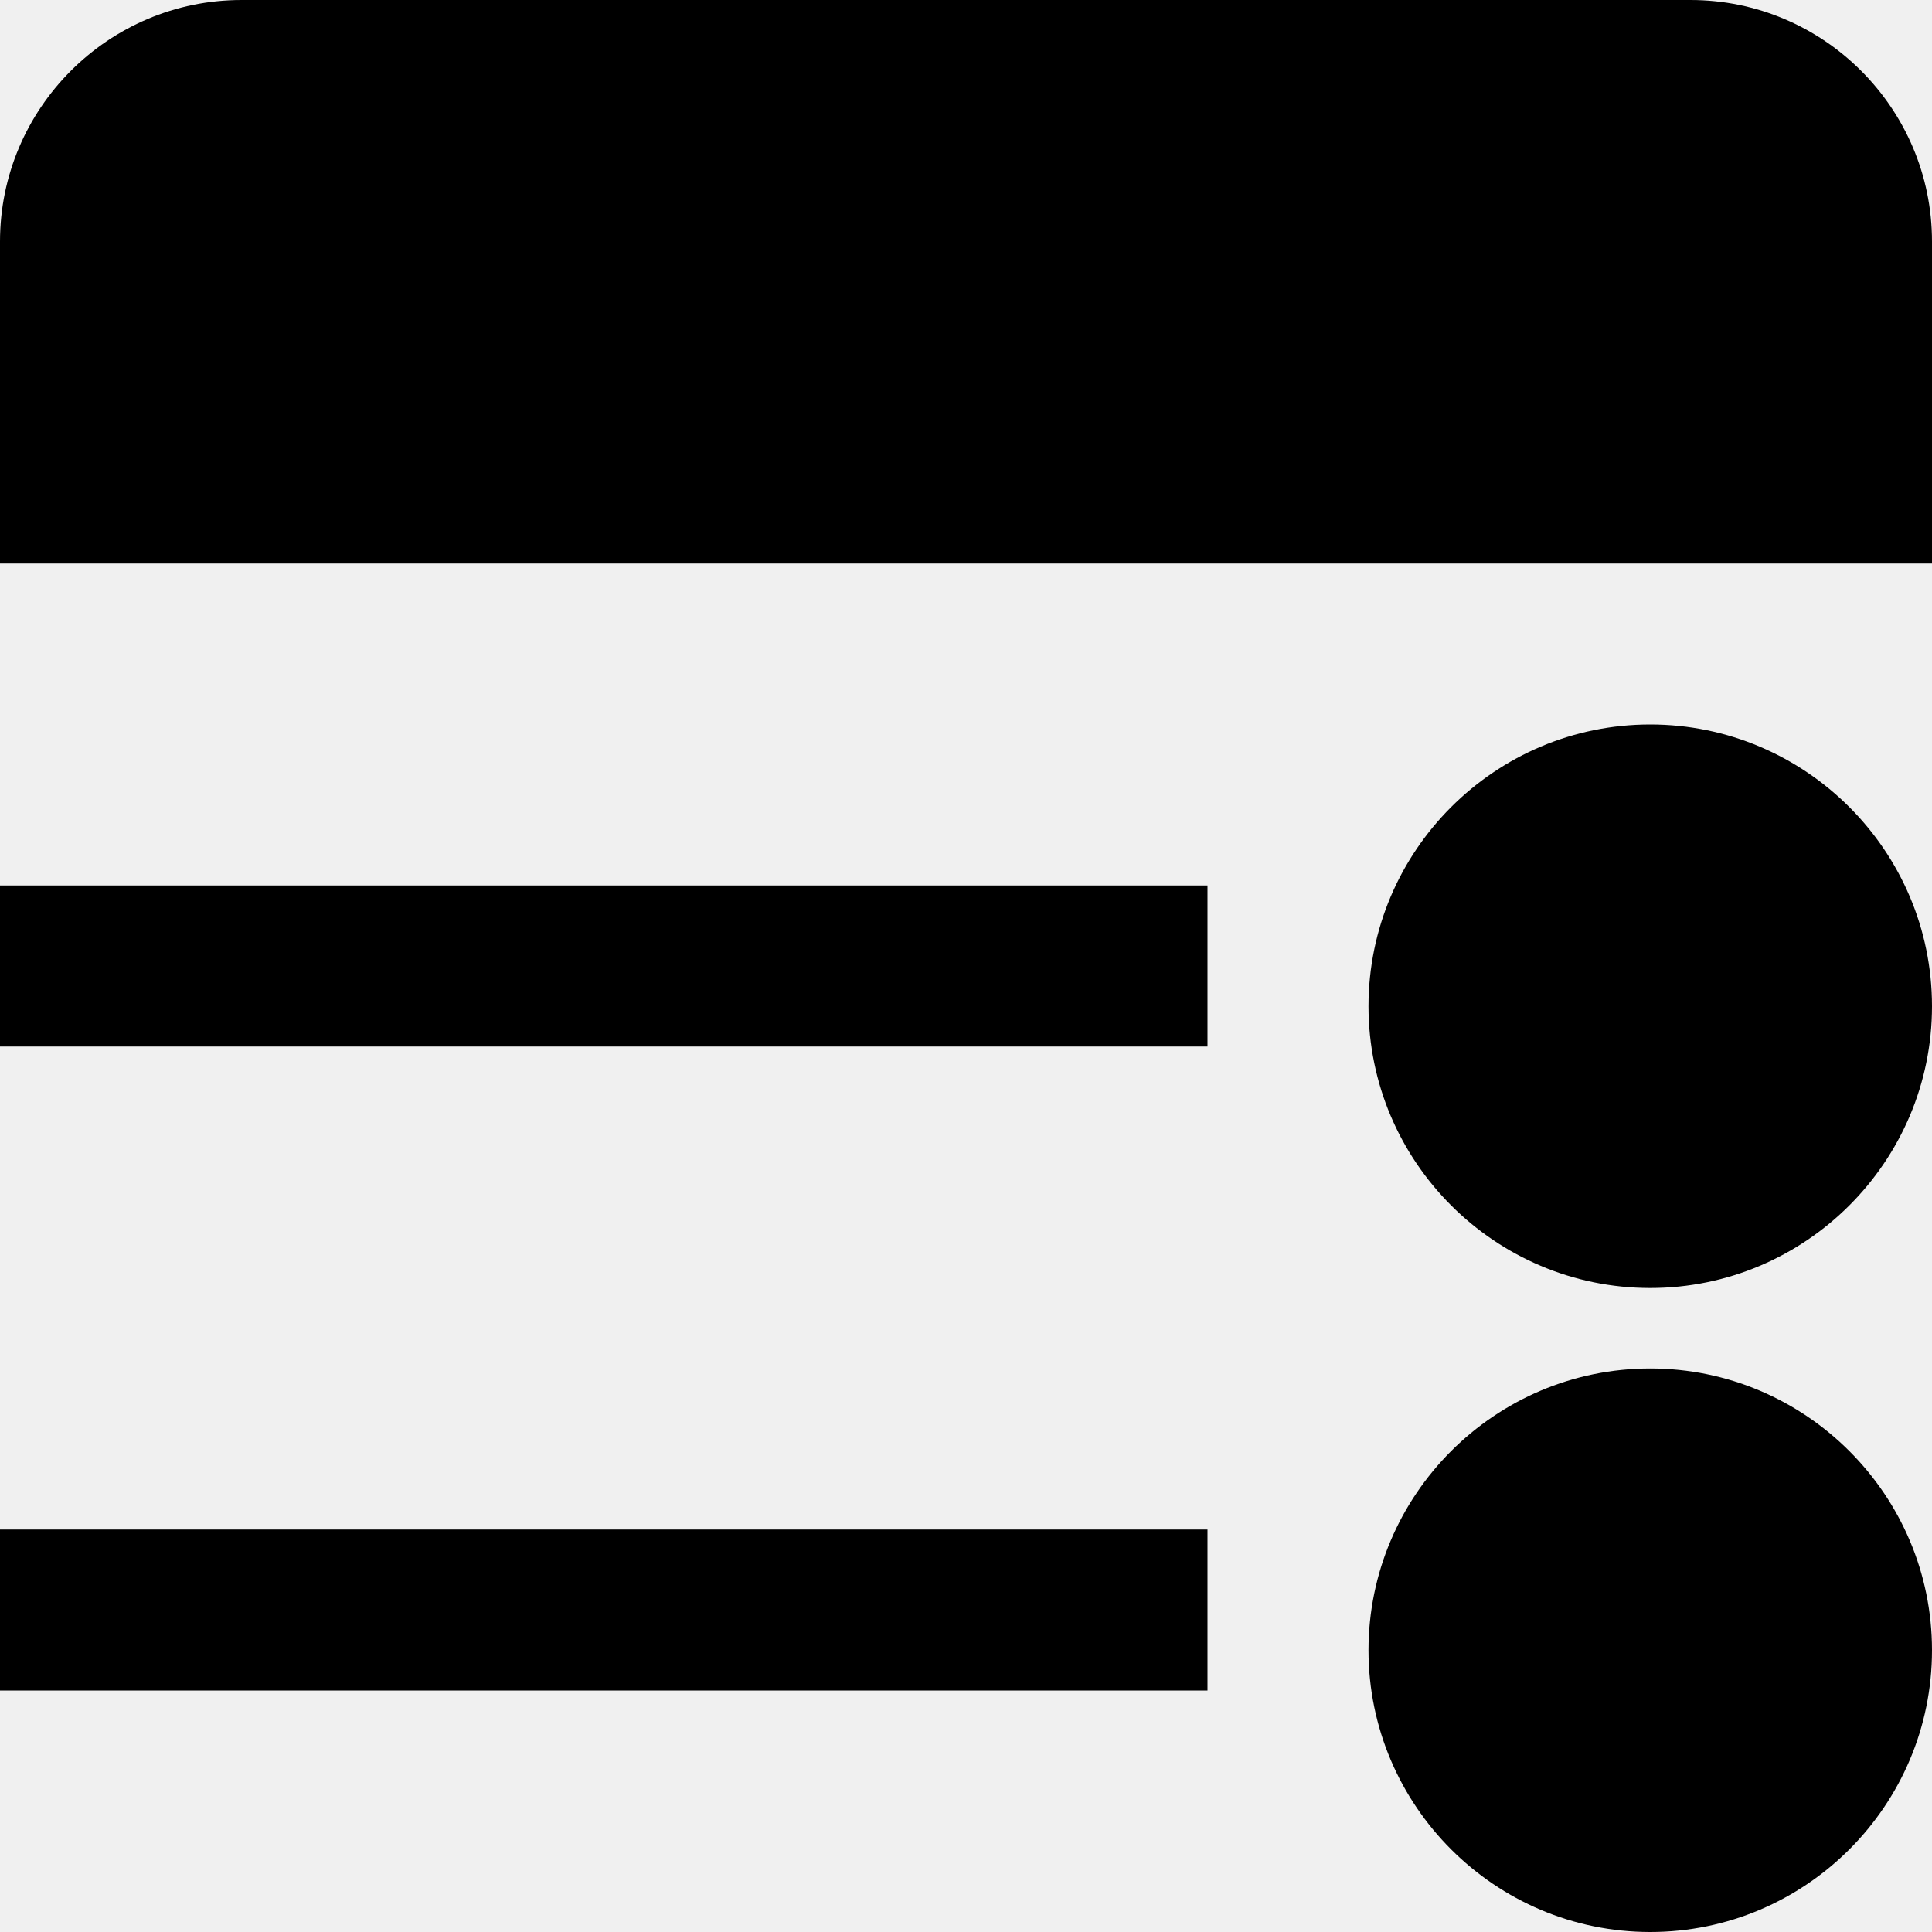
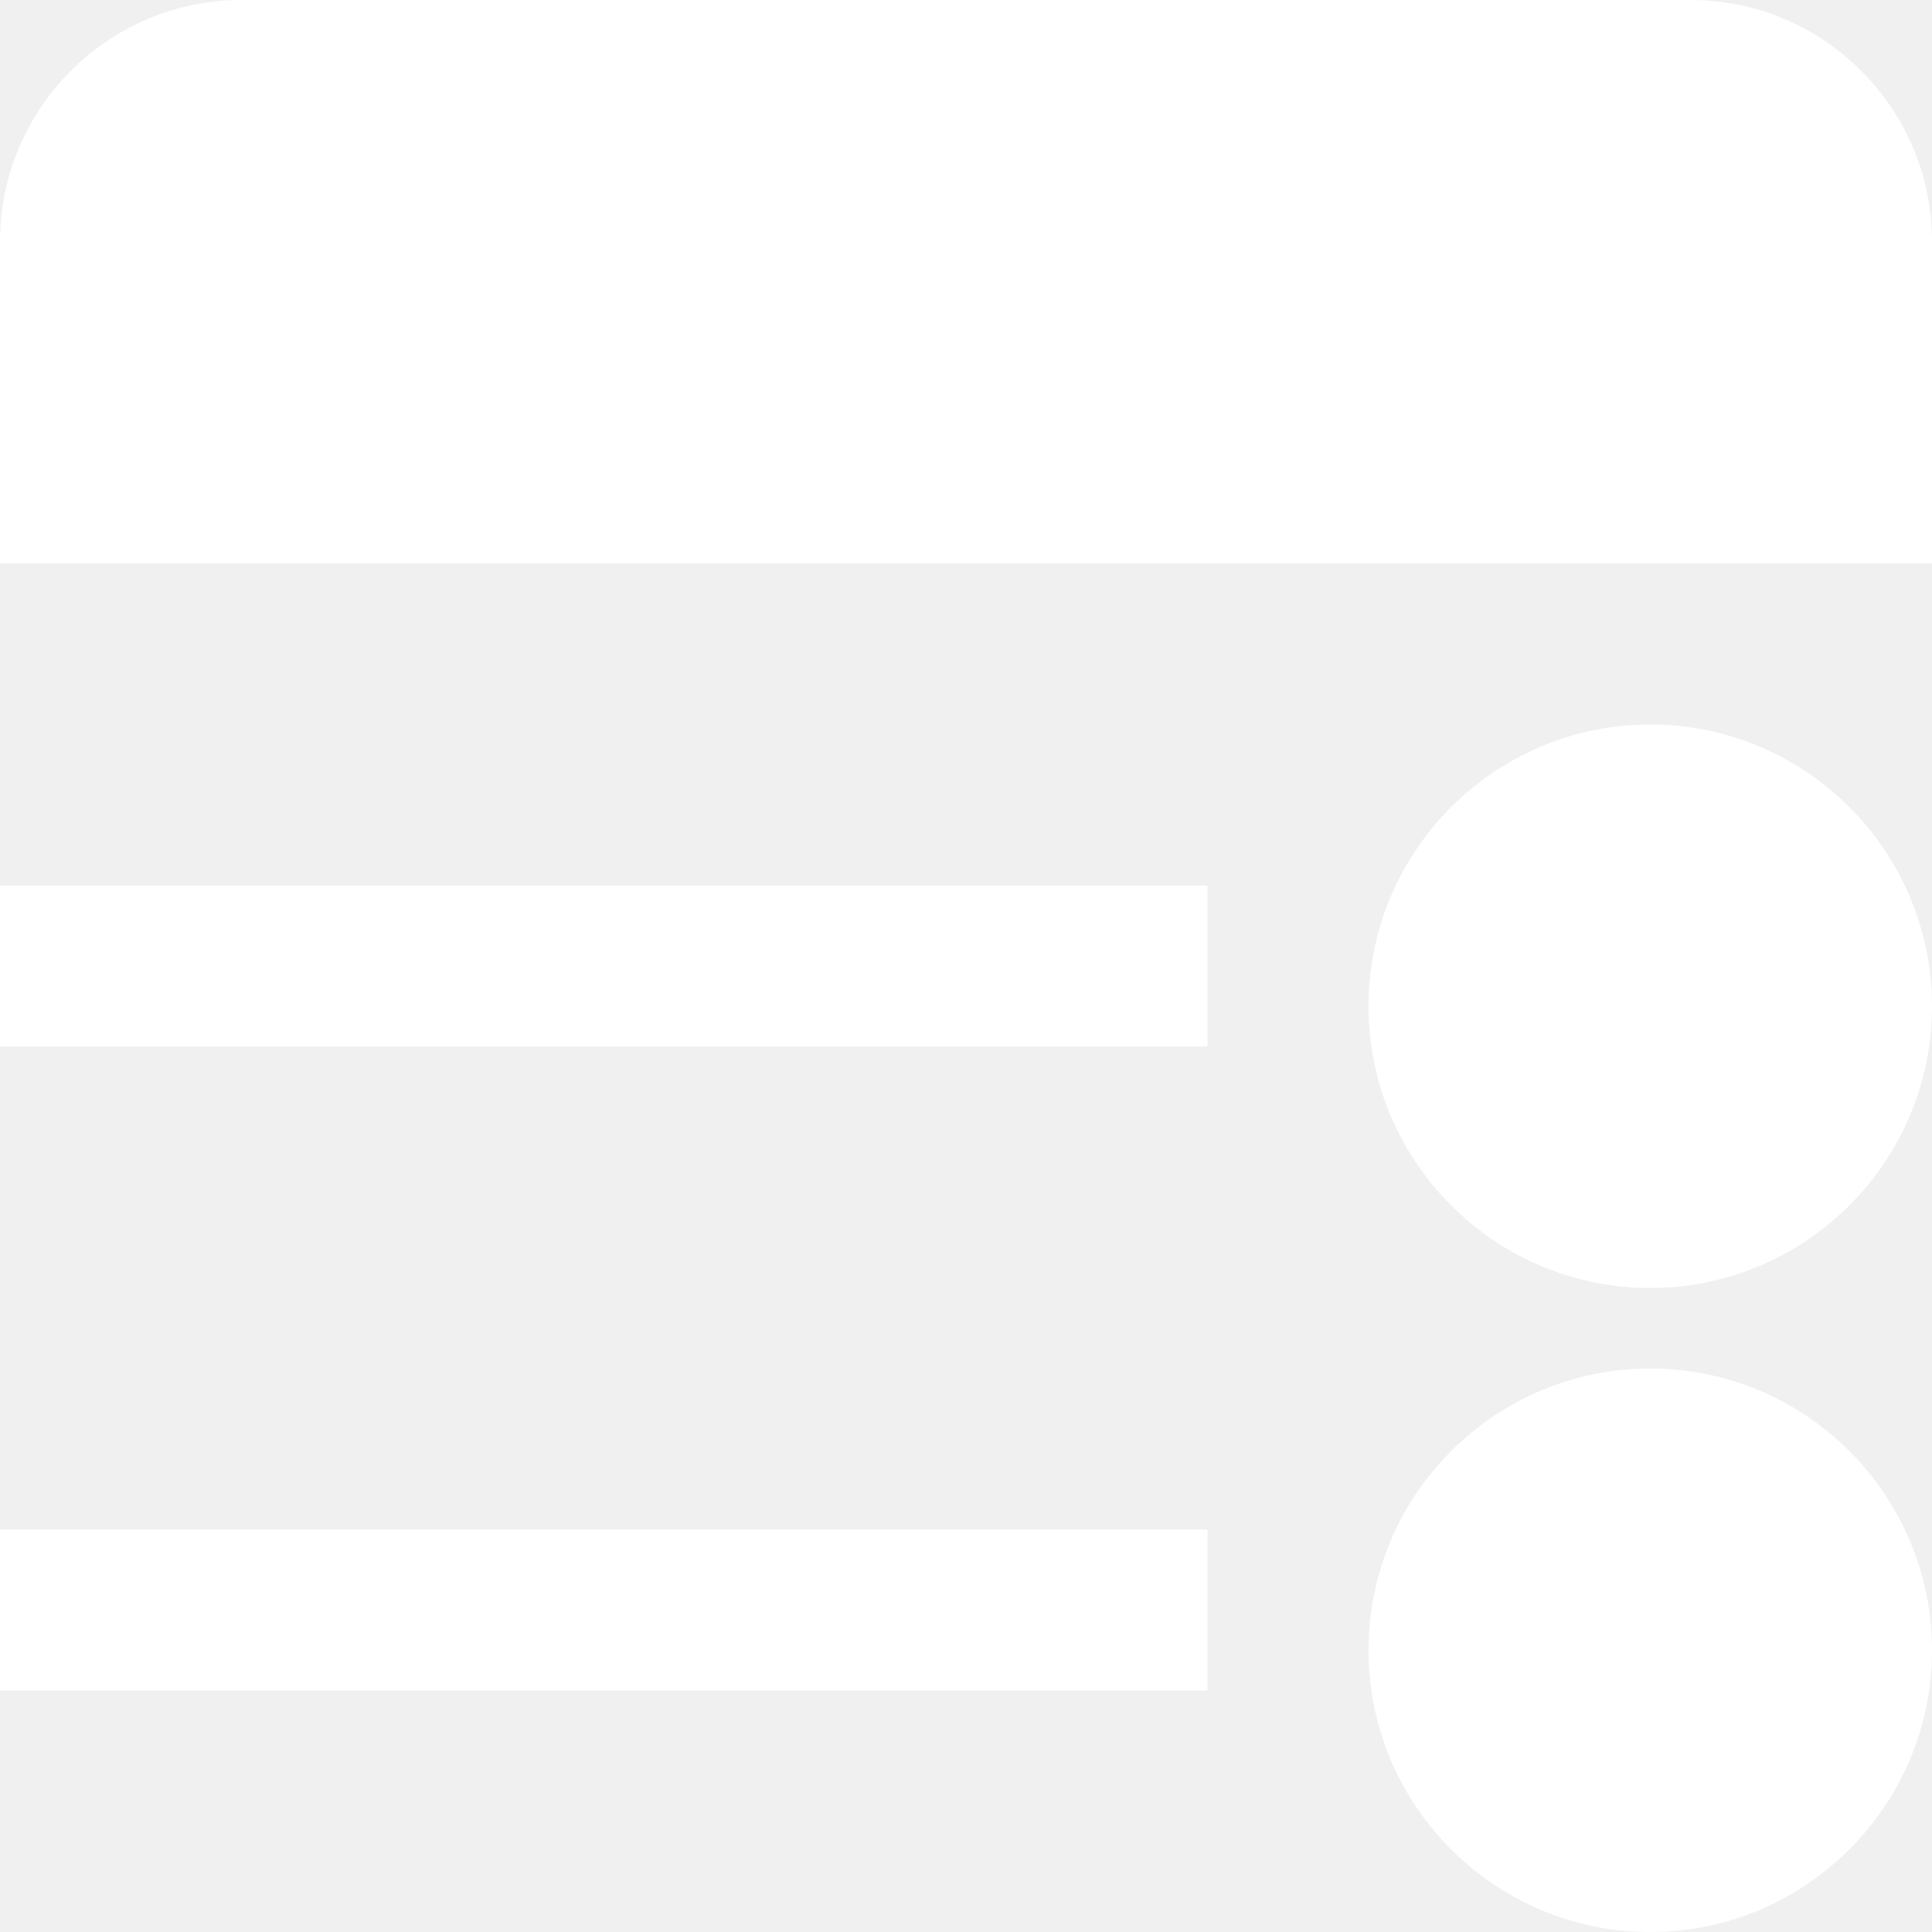
<svg xmlns="http://www.w3.org/2000/svg" id="Layer_1" data-name="Layer 1" viewBox="0 0 24 24">
-   <path d="m20.5,9c-1.93,0-3.5,1.57-3.5,3.5s1.57,3.5,3.5,3.5,3.5-1.57,3.5-3.5-1.57-3.5-3.5-3.5Zm0,8c-1.93,0-3.5,1.57-3.5,3.5s1.57,3.5,3.5,3.5,3.5-1.57,3.5-3.5-1.57-3.5-3.5-3.5ZM0,11h15v2H0v-2Zm0,8h15v2H0v-2ZM21,0H3C1.346,0,0,1.346,0,3v4h24V3c0-1.654-1.346-3-3-3Z" />
+   <path d="m20.5,9c-1.93,0-3.5,1.57-3.5,3.5s1.57,3.5,3.5,3.5,3.5-1.57,3.5-3.5-1.57-3.5-3.5-3.5Zm0,8c-1.93,0-3.5,1.57-3.5,3.5s1.57,3.5,3.5,3.5,3.5-1.57,3.5-3.5-1.57-3.5-3.5-3.5ZM0,11h15v2H0v-2Zm0,8h15v2H0v-2ZM21,0H3C1.346,0,0,1.346,0,3v4h24V3c0-1.654-1.346-3-3-3Z" fill="#FFFFFF" />
</svg>
